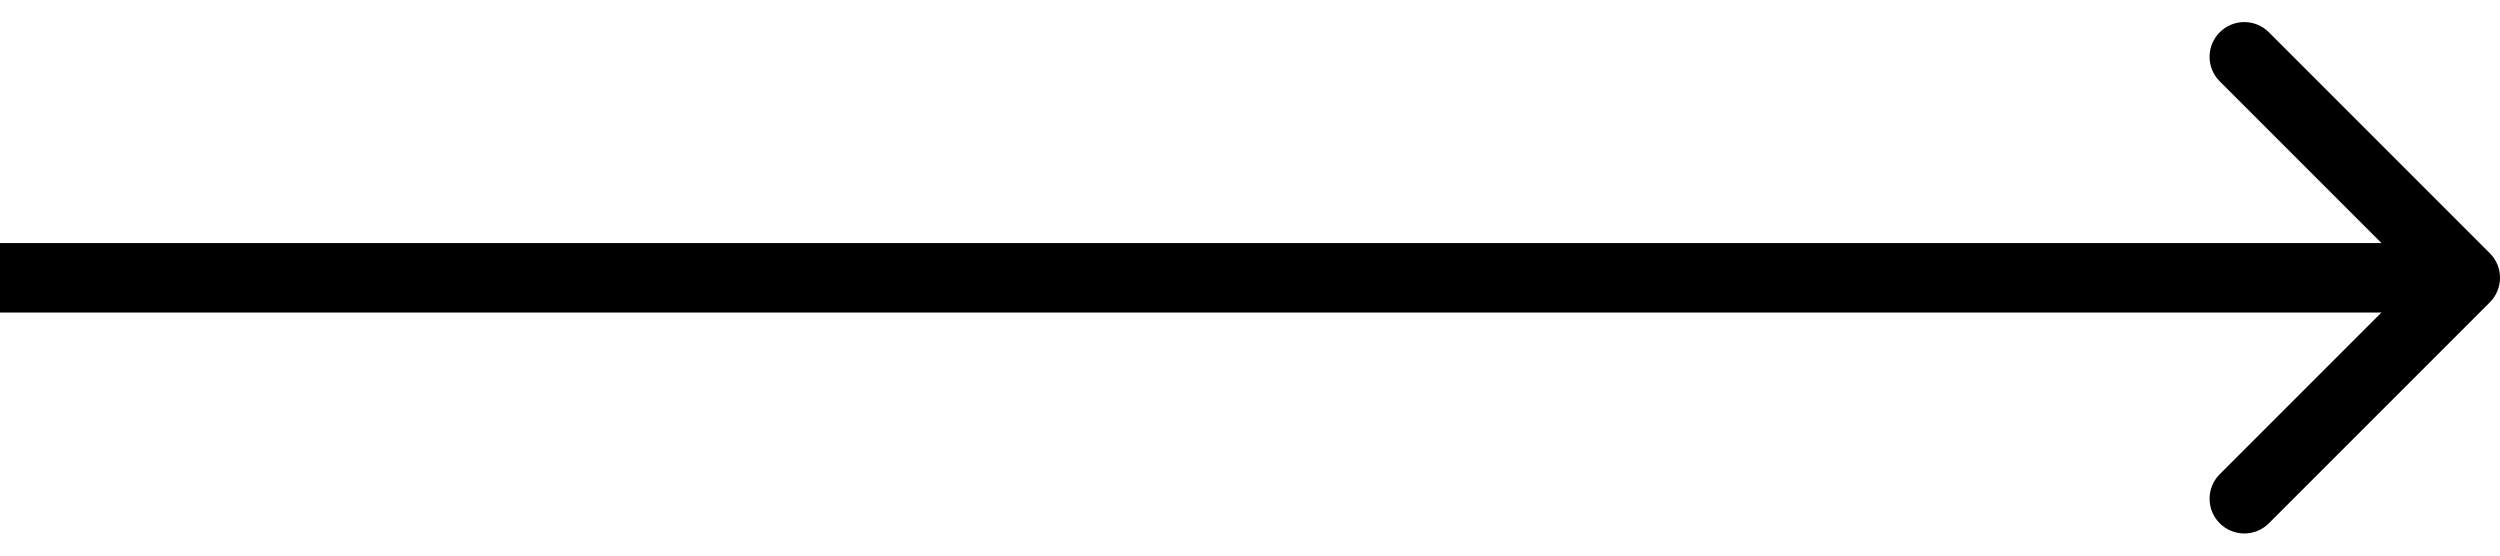
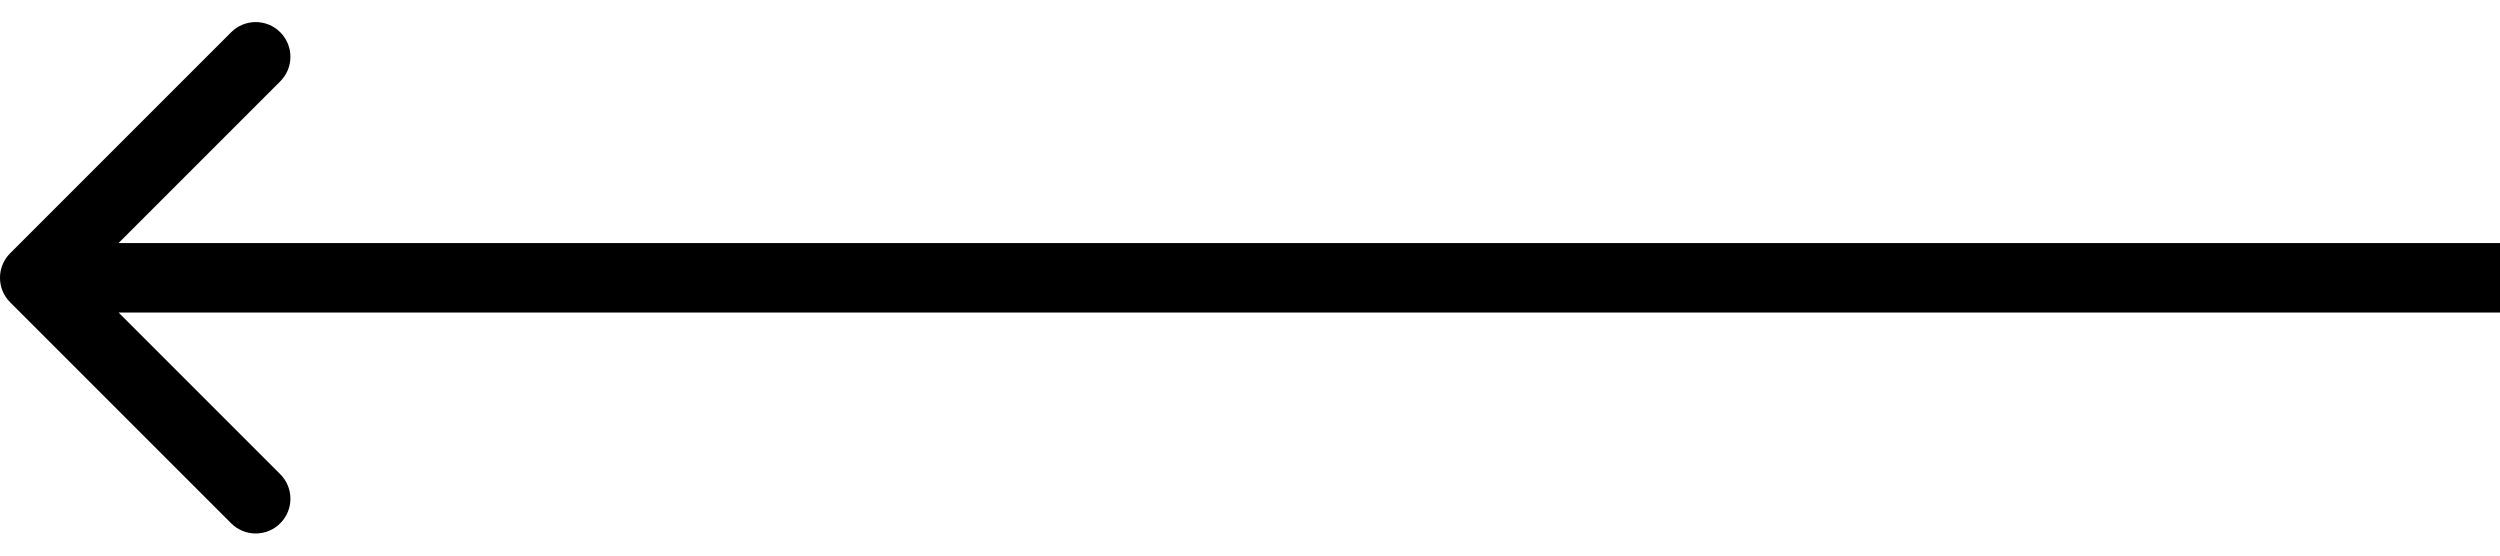
<svg xmlns="http://www.w3.org/2000/svg" width="72" height="16" viewBox="0 0 72 16" fill="none">
-   <path d="M71.707 8.707C72.098 8.317 72.098 7.683 71.707 7.293L65.343 0.929C64.953 0.538 64.32 0.538 63.929 0.929C63.538 1.319 63.538 1.953 63.929 2.343L69.586 8L63.929 13.657C63.538 14.047 63.538 14.681 63.929 15.071C64.32 15.462 64.953 15.462 65.343 15.071L71.707 8.707ZM0 8L-8.74228e-08 9L71 9L71 8L71 7L8.74228e-08 7L0 8Z" fill="black" />
+   <path d="M0.293 8.707C-0.098 8.317 -0.098 7.683 0.293 7.293L6.657 0.929C7.047 0.538 7.681 0.538 8.071 0.929C8.462 1.319 8.462 1.953 8.071 2.343L2.414 8L8.071 13.657C8.462 14.047 8.462 14.681 8.071 15.071C7.681 15.462 7.047 15.462 6.657 15.071L0.293 8.707ZM72 8L72 9L1 9L1 8L1 7L72 7L72 8Z" fill="black" />
</svg>
